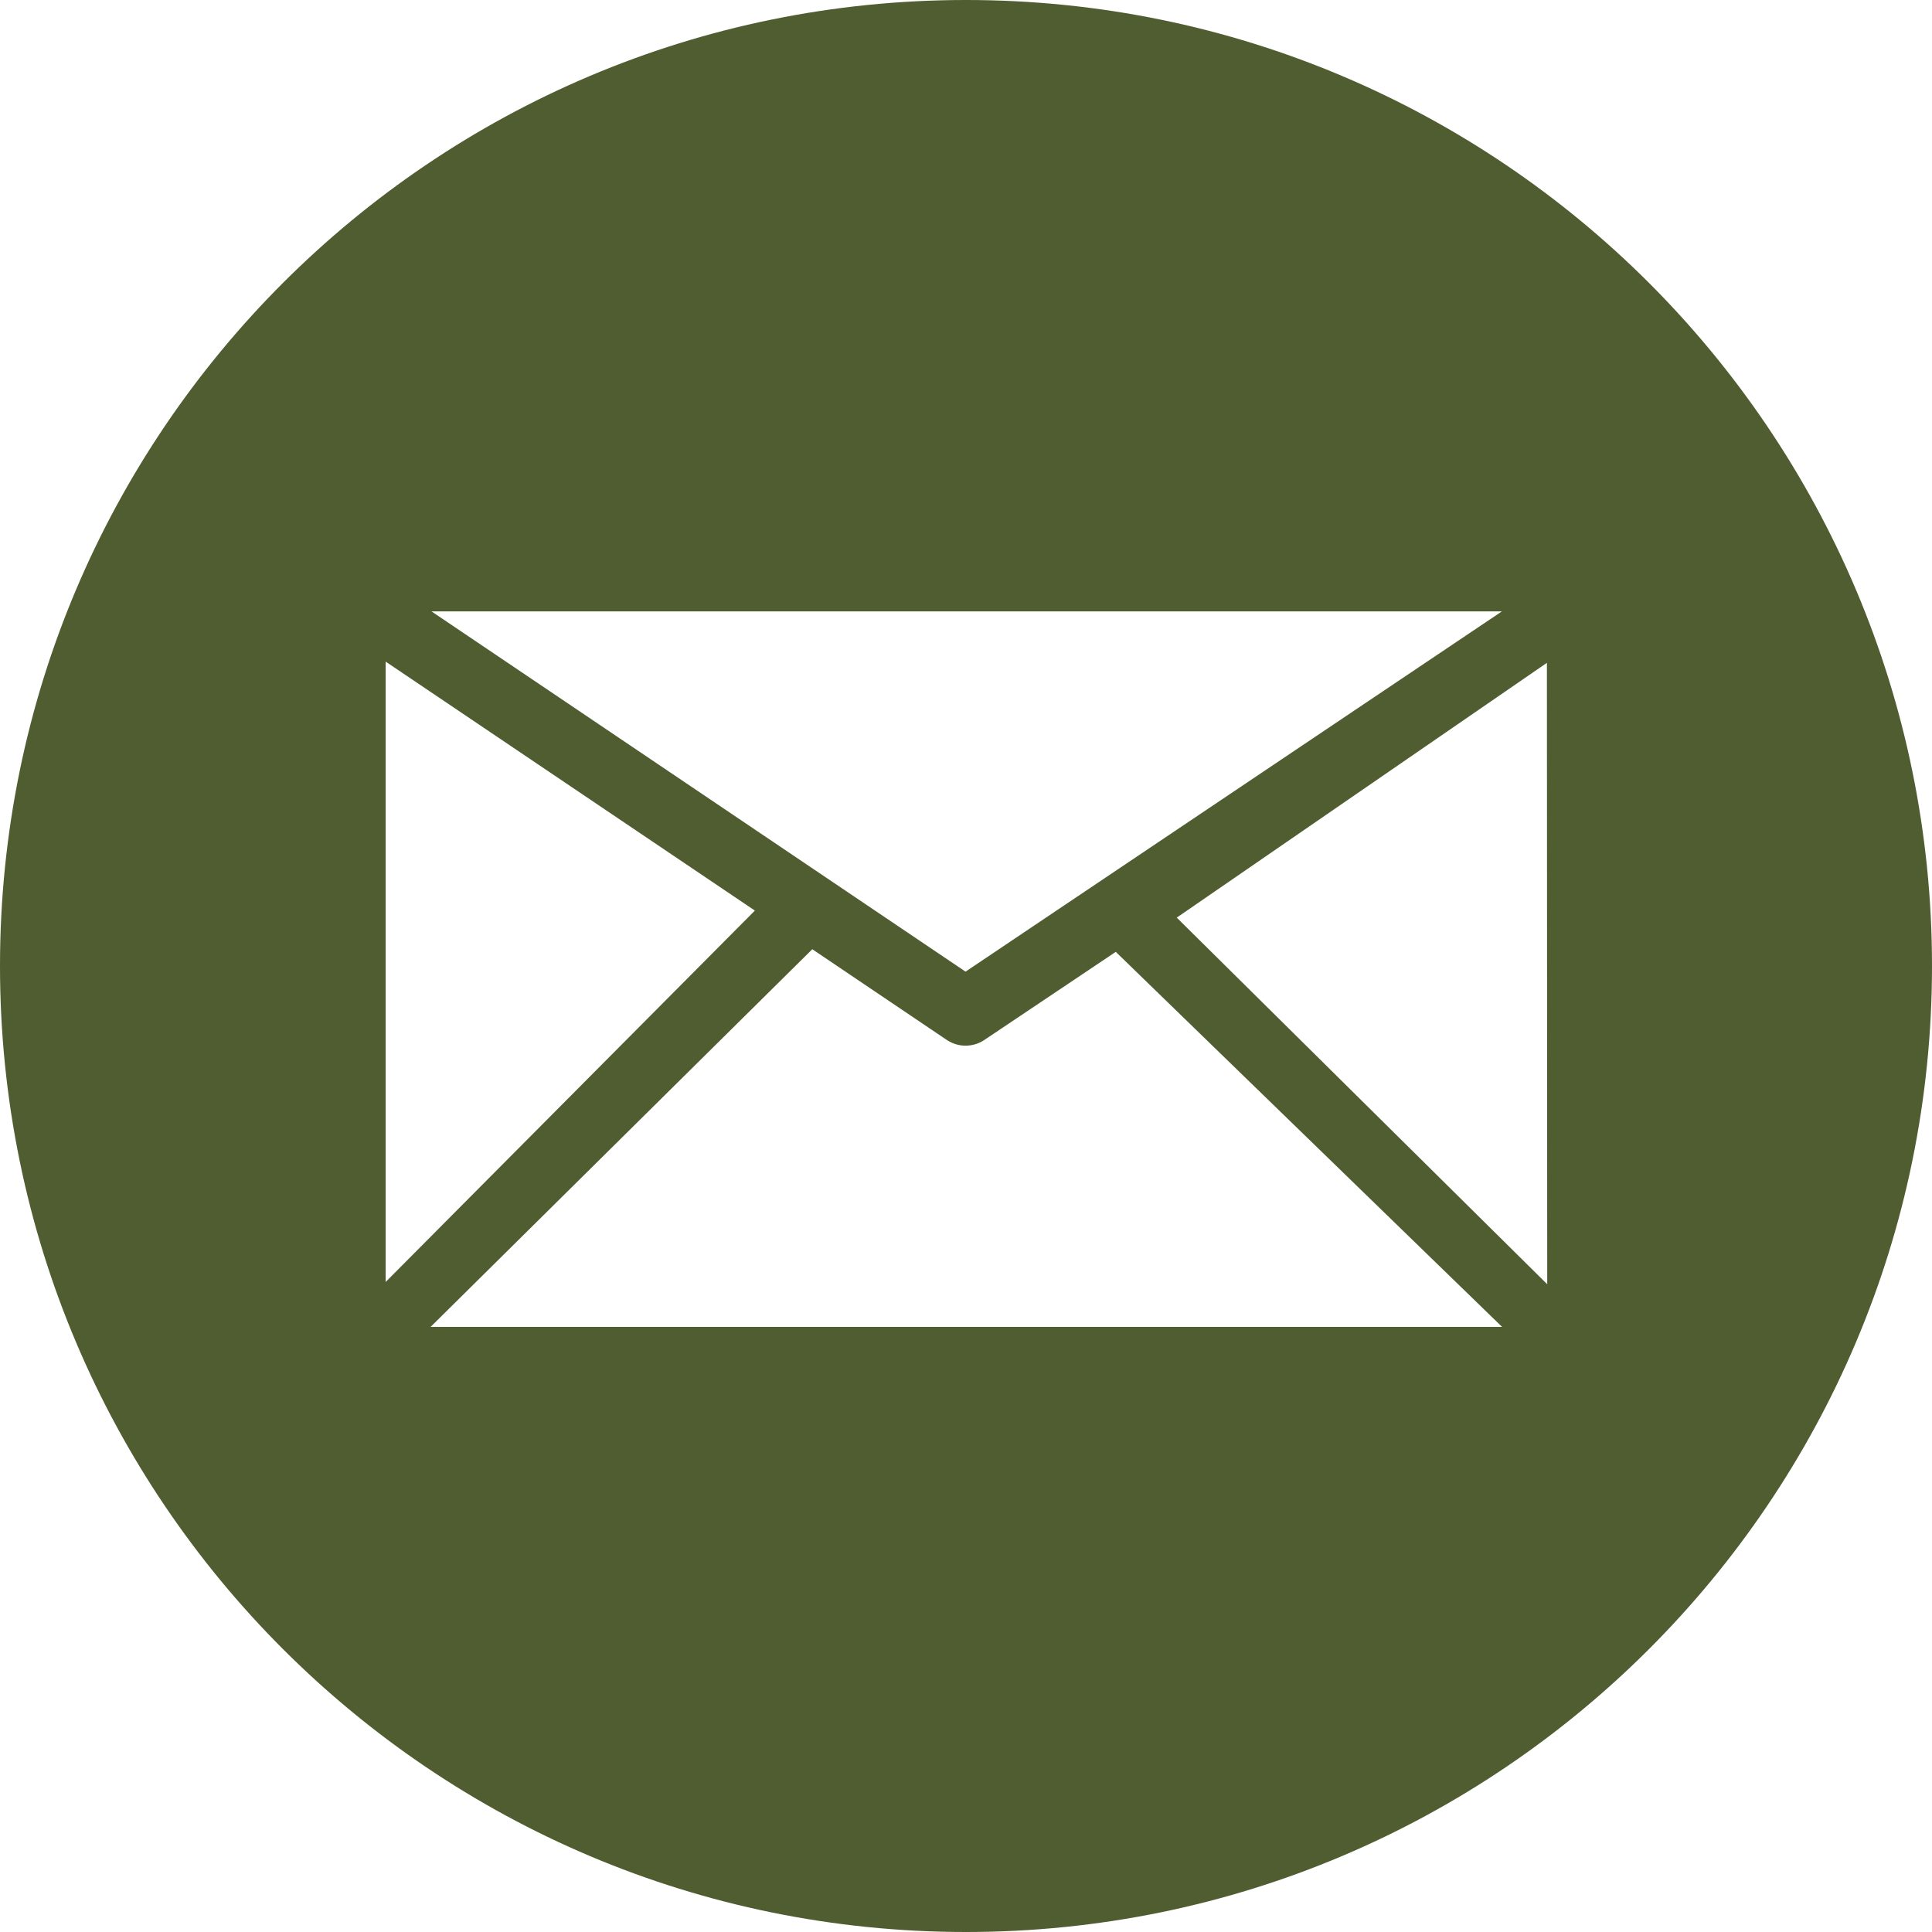
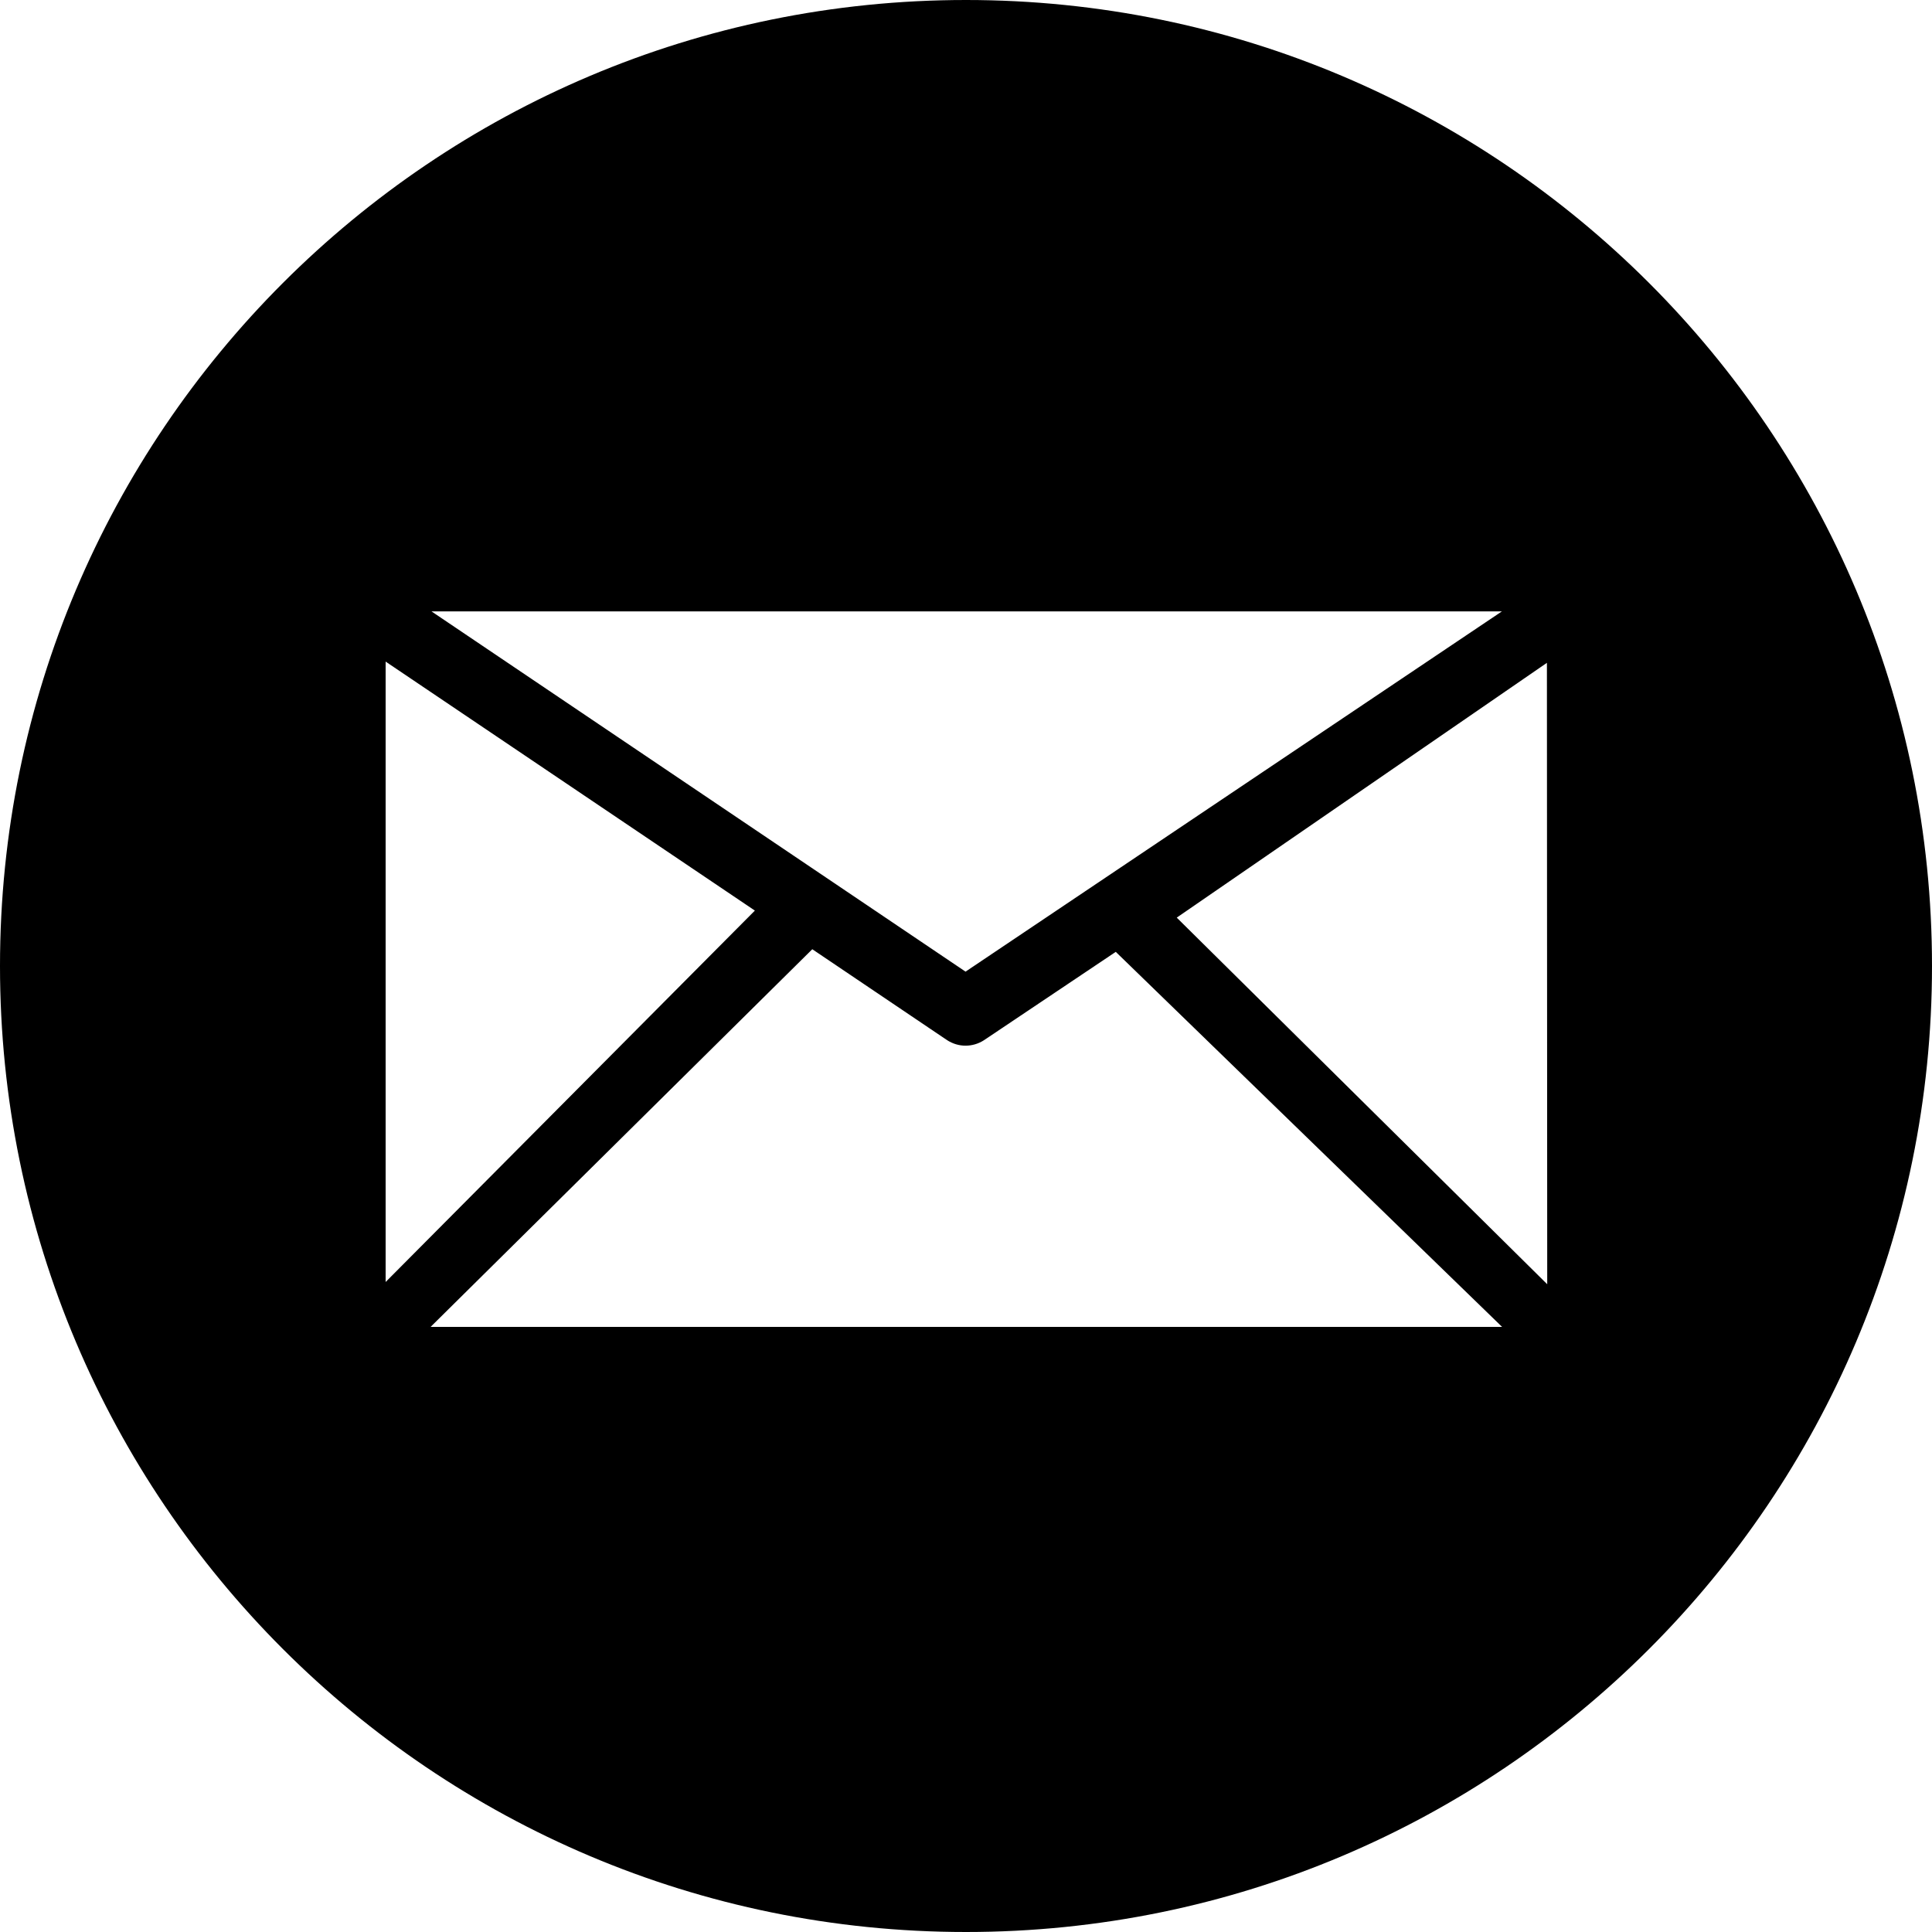
<svg xmlns="http://www.w3.org/2000/svg" xmlns:xlink="http://www.w3.org/1999/xlink" width="25" height="25" viewBox="0 0 25 25" version="1.1">
  <g id="Canvas" transform="translate(-4909 -2597)">
    <g id="noun_99709_cc">
      <g id="Vector">
-         <use xlink:href="#path0_fill" transform="translate(4909 2597)" fill="#4F5D31" />
+         <use xlink:href="#path0_fill" transform="translate(4909 2597)" fill="#000000" />
      </g>
    </g>
  </g>
  <defs>
    <path id="path0_fill" d="M 12.5 -3.15905e-08C 19.403 -3.15905e-08 25 5.597 25 12.5C 25 19.403 19.403 25 12.5 25C 5.596 25 -3.15905e-08 19.403 -3.15905e-08 12.5C -3.15905e-08 5.597 5.596 -3.15905e-08 12.5 -3.15905e-08ZM 20.021 16.618L 20.017 8.577L 15.227 11.874L 20.021 16.618ZM 14.438 12.317L 12.733 13.46C 12.661 13.507 12.577 13.531 12.494 13.531C 12.411 13.531 12.329 13.507 12.256 13.46L 10.511 12.283L 5.572 17.17L 19.437 17.17L 14.438 12.317ZM 9.768 11.783L 4.99 8.561L 4.99 16.589L 9.768 11.783ZM 12.494 12.573L 19.435 7.911L 5.583 7.911L 12.494 12.573Z" />
  </defs>
</svg>
